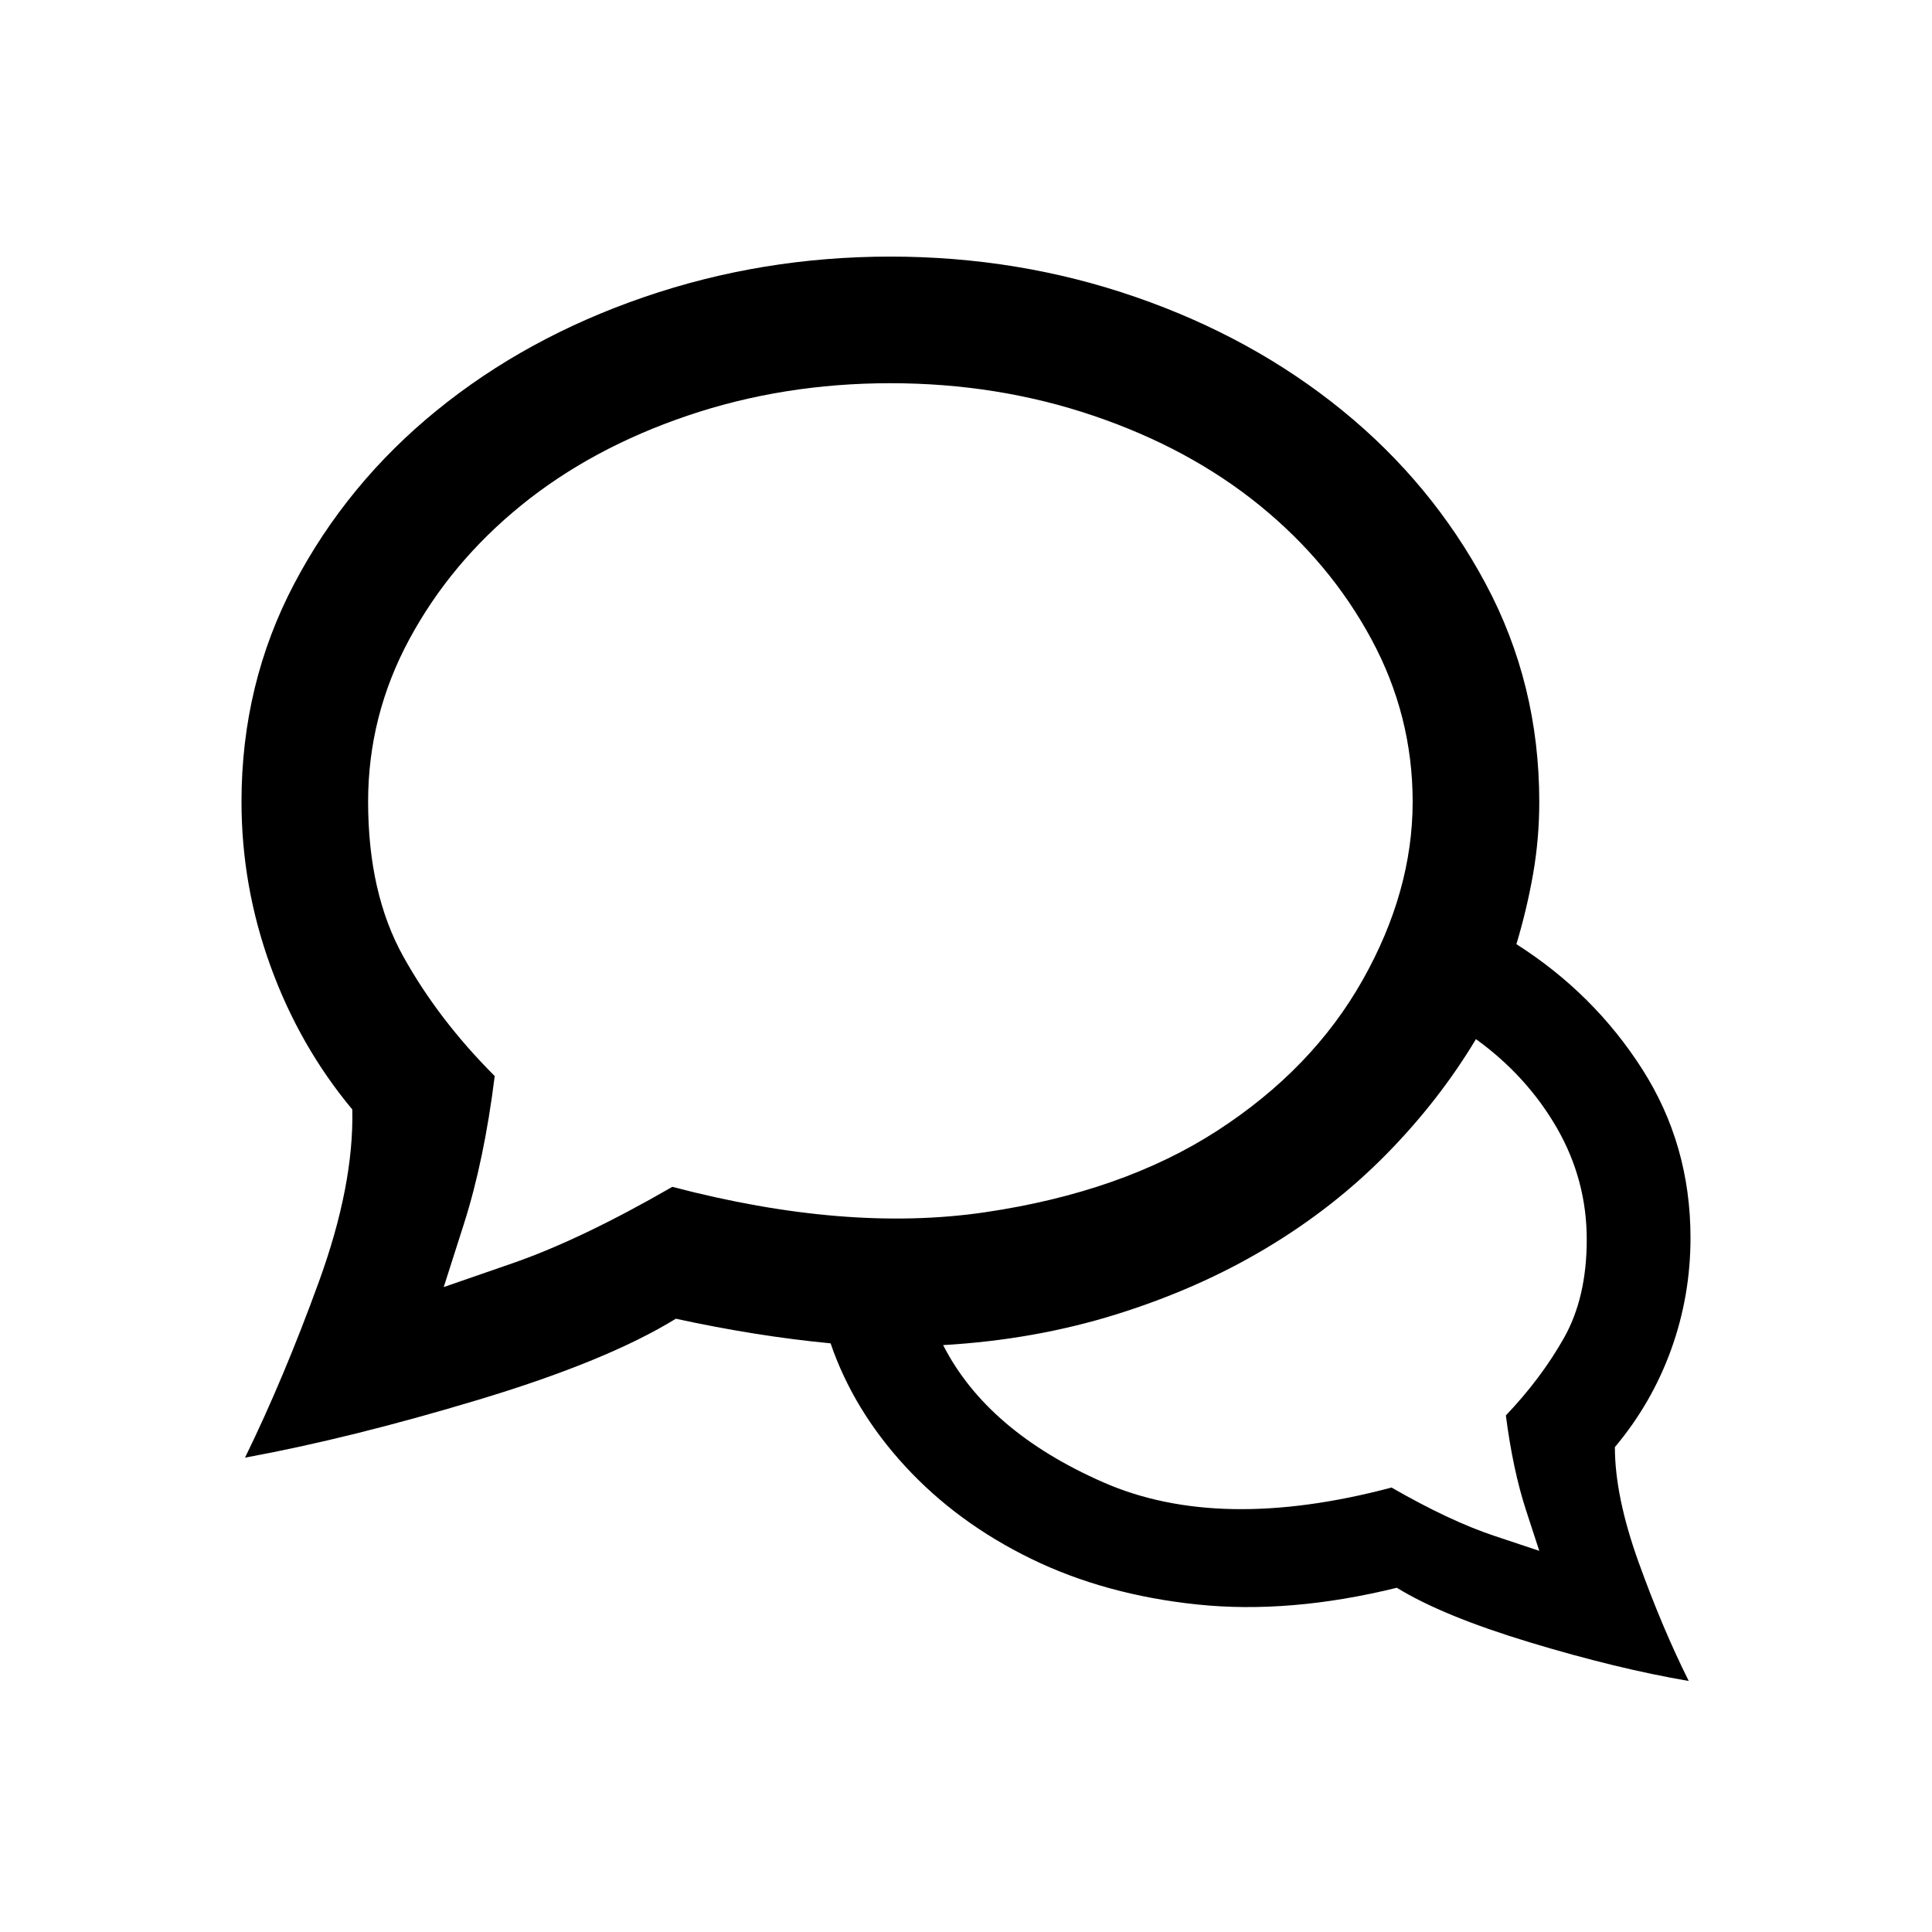
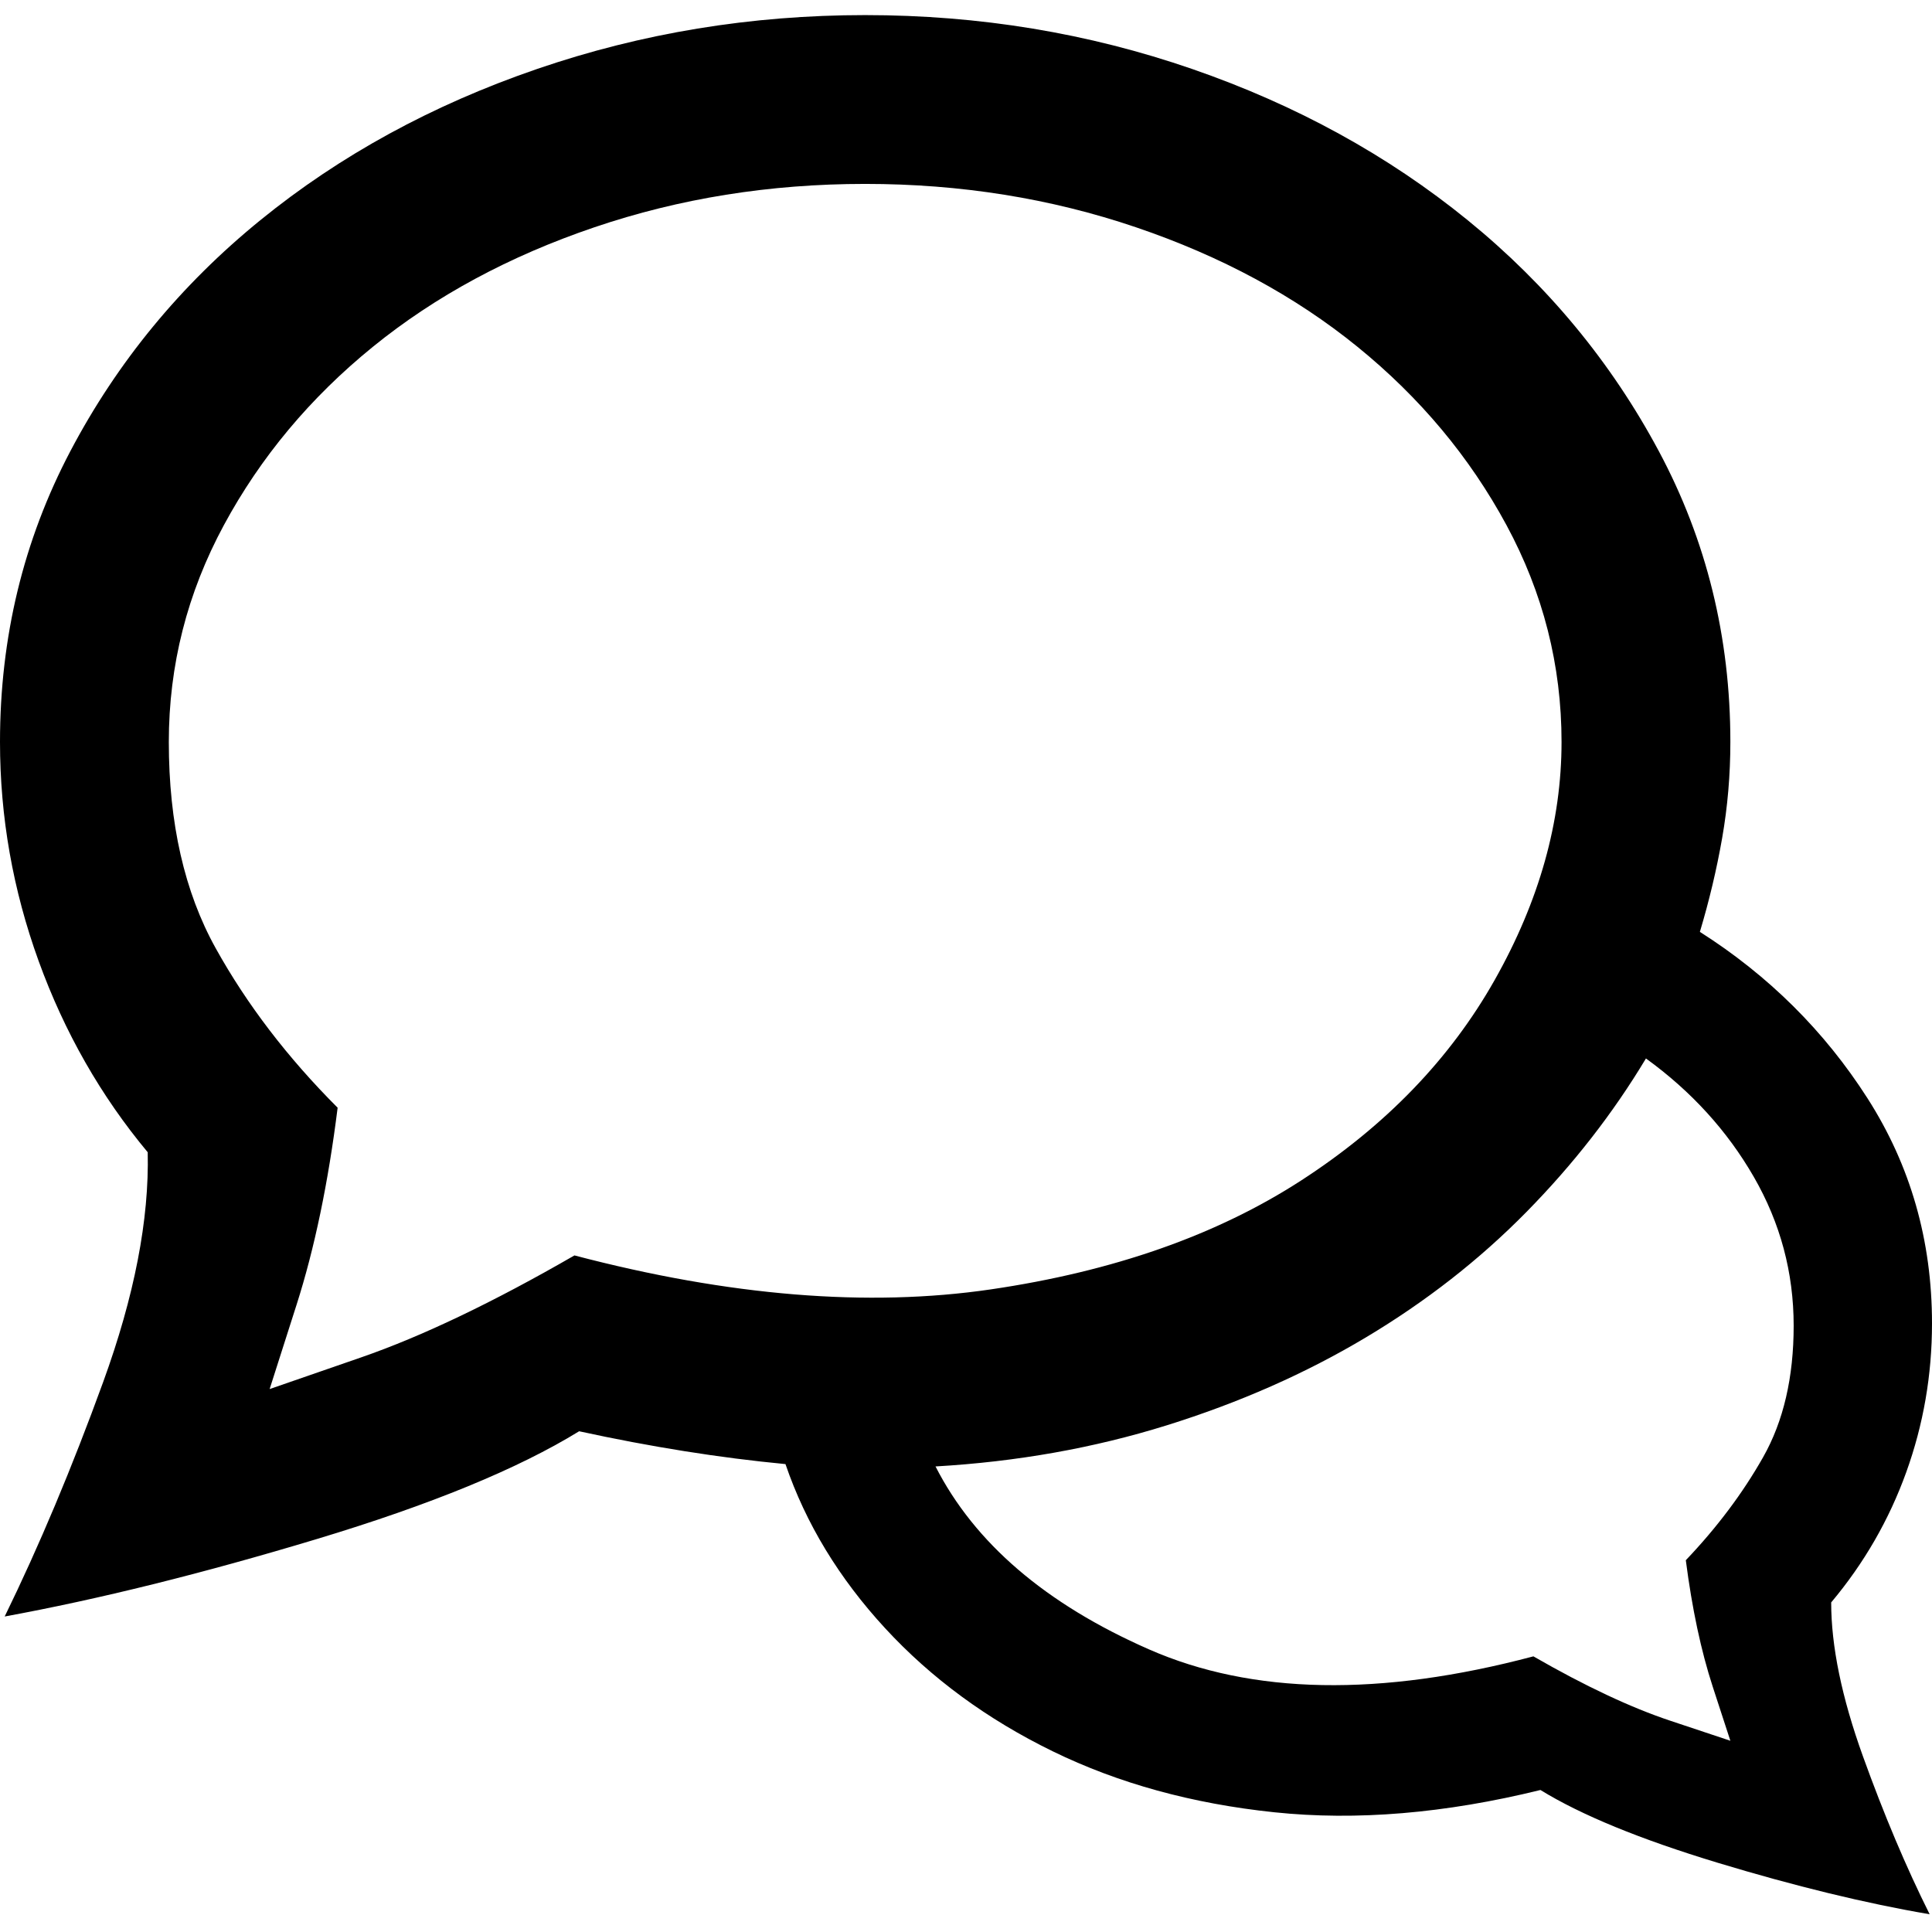
<svg xmlns="http://www.w3.org/2000/svg" width="256px" height="256px" viewBox="0 0 256 256" version="1.1">
  <defs />
  <g id="Page-1" stroke="none" stroke-width="1" fill="none" fill-rule="evenodd">
    <g id="chat-double-o" fill="#000000">
-       <path d="M213.981,191.748 C217.243,187.864 219.728,183.553 221.437,178.816 C223.146,174.078 224,169.146 224,164.019 C224,155.786 221.864,148.33 217.592,141.65 C213.32,134.971 207.767,129.456 200.932,125.107 C201.864,122 202.602,118.893 203.146,115.786 C203.689,112.68 203.961,109.495 203.961,106.233 C203.961,95.825 201.592,86.194 196.854,77.34 C192.116,68.485 185.786,60.835 177.864,54.388 C169.942,47.942 160.816,42.932 150.485,39.359 C140.155,35.786 129.32,34 117.981,34 C106.641,34 95.767,35.786 85.359,39.359 C74.951,42.932 65.786,47.942 57.864,54.388 C49.942,60.835 43.651,68.485 38.99,77.34 C34.33,86.194 32,95.825 32,106.233 C32,113.689 33.282,120.951 35.845,128.019 C38.408,135.087 42.019,141.417 46.68,147.01 C46.835,153.689 45.359,161.301 42.252,169.845 C39.146,178.388 35.884,186.155 32.466,193.146 C41.786,191.437 52.116,188.874 63.456,185.456 C74.796,182.039 83.495,178.466 89.553,174.738 C93.126,175.515 96.621,176.175 100.039,176.718 C103.456,177.262 106.796,177.689 110.058,178 C112.078,183.903 115.379,189.34 119.961,194.311 C124.544,199.282 130.097,203.359 136.621,206.544 C143.146,209.728 150.485,211.748 158.641,212.602 C166.796,213.456 175.612,212.718 185.087,210.388 C189.126,212.874 194.99,215.282 202.68,217.612 C210.369,219.942 217.398,221.65 223.767,222.738 C221.437,218.078 219.223,212.835 217.126,207.01 C215.029,201.184 213.981,196.097 213.981,191.748 Z M89.087,157.262 C81.01,161.922 73.942,165.301 67.883,167.398 L58.796,170.544 L61.476,162.155 C63.262,156.563 64.621,150.039 65.553,142.583 C60.582,137.612 56.544,132.33 53.437,126.738 C50.33,121.146 48.777,114.311 48.777,106.233 C48.777,98.621 50.602,91.437 54.252,84.68 C57.903,77.922 62.835,72.019 69.049,66.971 C75.262,61.922 82.602,57.961 91.068,55.087 C99.534,52.214 108.505,50.777 117.981,50.777 C127.456,50.777 136.427,52.214 144.893,55.087 C153.359,57.961 160.699,61.922 166.913,66.971 C173.126,72.019 178.058,77.922 181.709,84.68 C185.359,91.437 187.184,98.621 187.184,106.233 C187.184,114.155 184.971,122.039 180.544,129.883 C176.116,137.728 169.709,144.369 161.32,149.806 C152.932,155.243 142.641,158.854 130.447,160.641 C118.252,162.427 104.466,161.301 89.087,157.262 Z M203.961,205.495 L198.019,203.515 C194.058,202.194 189.515,200.058 184.388,197.107 C169.165,201.146 156.427,200.913 146.175,196.408 C135.922,191.903 128.854,185.845 124.971,178.233 C133.049,177.767 140.699,176.408 147.922,174.155 C155.146,171.903 161.748,168.99 167.728,165.417 C173.709,161.845 179.029,157.689 183.689,152.951 C188.35,148.214 192.311,143.126 195.573,137.689 C200.078,140.951 203.65,144.874 206.291,149.456 C208.932,154.039 210.252,158.971 210.252,164.252 C210.252,169.379 209.243,173.728 207.223,177.301 C205.204,180.874 202.641,184.291 199.534,187.553 C200.155,192.369 201.049,196.563 202.214,200.136 L203.961,205.495 Z" />
+       <path d="M242.641,212.33 C246.99,207.152 250.304,201.405 252.583,195.087 C254.861,188.77 256,182.194 256,175.359 C256,164.382 253.152,154.44 247.456,145.534 C241.76,136.628 234.356,129.275 225.243,123.476 C226.485,119.333 227.469,115.191 228.194,111.049 C228.919,106.906 229.282,102.66 229.282,98.311 C229.282,84.434 226.123,71.592 219.806,59.786 C213.489,47.981 205.049,37.78 194.485,29.184 C183.922,20.589 171.754,13.909 157.981,9.146 C144.207,4.382 129.761,2 114.641,2 C99.521,2 85.023,4.382 71.146,9.146 C57.269,13.909 45.049,20.589 34.485,29.184 C23.922,37.78 15.534,47.981 9.32,59.786 C3.107,71.592 0,84.434 0,98.311 C0,108.252 1.709,117.935 5.126,127.359 C8.544,136.783 13.359,145.223 19.573,152.68 C19.78,161.586 17.812,171.735 13.67,183.126 C9.527,194.518 5.178,204.874 0.621,214.194 C13.049,211.916 26.822,208.498 41.942,203.942 C57.062,199.385 68.66,194.621 76.738,189.65 C81.502,190.686 86.162,191.566 90.718,192.291 C95.275,193.016 99.728,193.586 104.078,194 C106.77,201.871 111.171,209.12 117.282,215.748 C123.392,222.375 130.796,227.812 139.495,232.058 C148.194,236.304 157.981,238.997 168.854,240.136 C179.728,241.275 191.482,240.291 204.117,237.184 C209.502,240.498 217.32,243.709 227.573,246.816 C237.825,249.922 247.197,252.201 255.689,253.65 C252.583,247.437 249.631,240.447 246.835,232.68 C244.039,224.913 242.641,218.129 242.641,212.33 Z M76.117,166.35 C65.346,172.563 55.922,177.068 47.845,179.864 L35.728,184.058 L39.301,172.874 C41.683,165.417 43.495,156.718 44.738,146.777 C38.11,140.149 32.725,133.107 28.583,125.65 C24.44,118.194 22.369,109.081 22.369,98.311 C22.369,88.162 24.803,78.583 29.67,69.573 C34.537,60.563 41.113,52.693 49.398,45.961 C57.683,39.23 67.469,33.948 78.757,30.117 C90.045,26.285 102.006,24.369 114.641,24.369 C127.275,24.369 139.236,26.285 150.524,30.117 C161.812,33.948 171.599,39.23 179.883,45.961 C188.168,52.693 194.744,60.563 199.612,69.573 C204.479,78.583 206.913,88.162 206.913,98.311 C206.913,108.874 203.961,119.385 198.058,129.845 C192.155,140.304 183.612,149.159 172.427,156.408 C161.243,163.657 147.521,168.472 131.262,170.854 C115.003,173.236 96.621,171.735 76.117,166.35 Z M229.282,230.66 L221.359,228.019 C216.078,226.259 210.019,223.411 203.184,219.476 C182.887,224.861 165.903,224.55 152.233,218.544 C138.563,212.537 129.139,204.46 123.961,194.311 C134.731,193.689 144.932,191.877 154.563,188.874 C164.194,185.871 172.997,181.987 180.971,177.223 C188.945,172.46 196.039,166.919 202.252,160.602 C208.466,154.285 213.748,147.502 218.097,140.252 C224.104,144.602 228.867,149.832 232.388,155.942 C235.909,162.052 237.67,168.628 237.67,175.67 C237.67,182.505 236.324,188.304 233.631,193.068 C230.938,197.832 227.521,202.388 223.379,206.738 C224.207,213.159 225.398,218.751 226.951,223.515 L229.282,230.66 Z" />
    </g>
  </g>
</svg>
